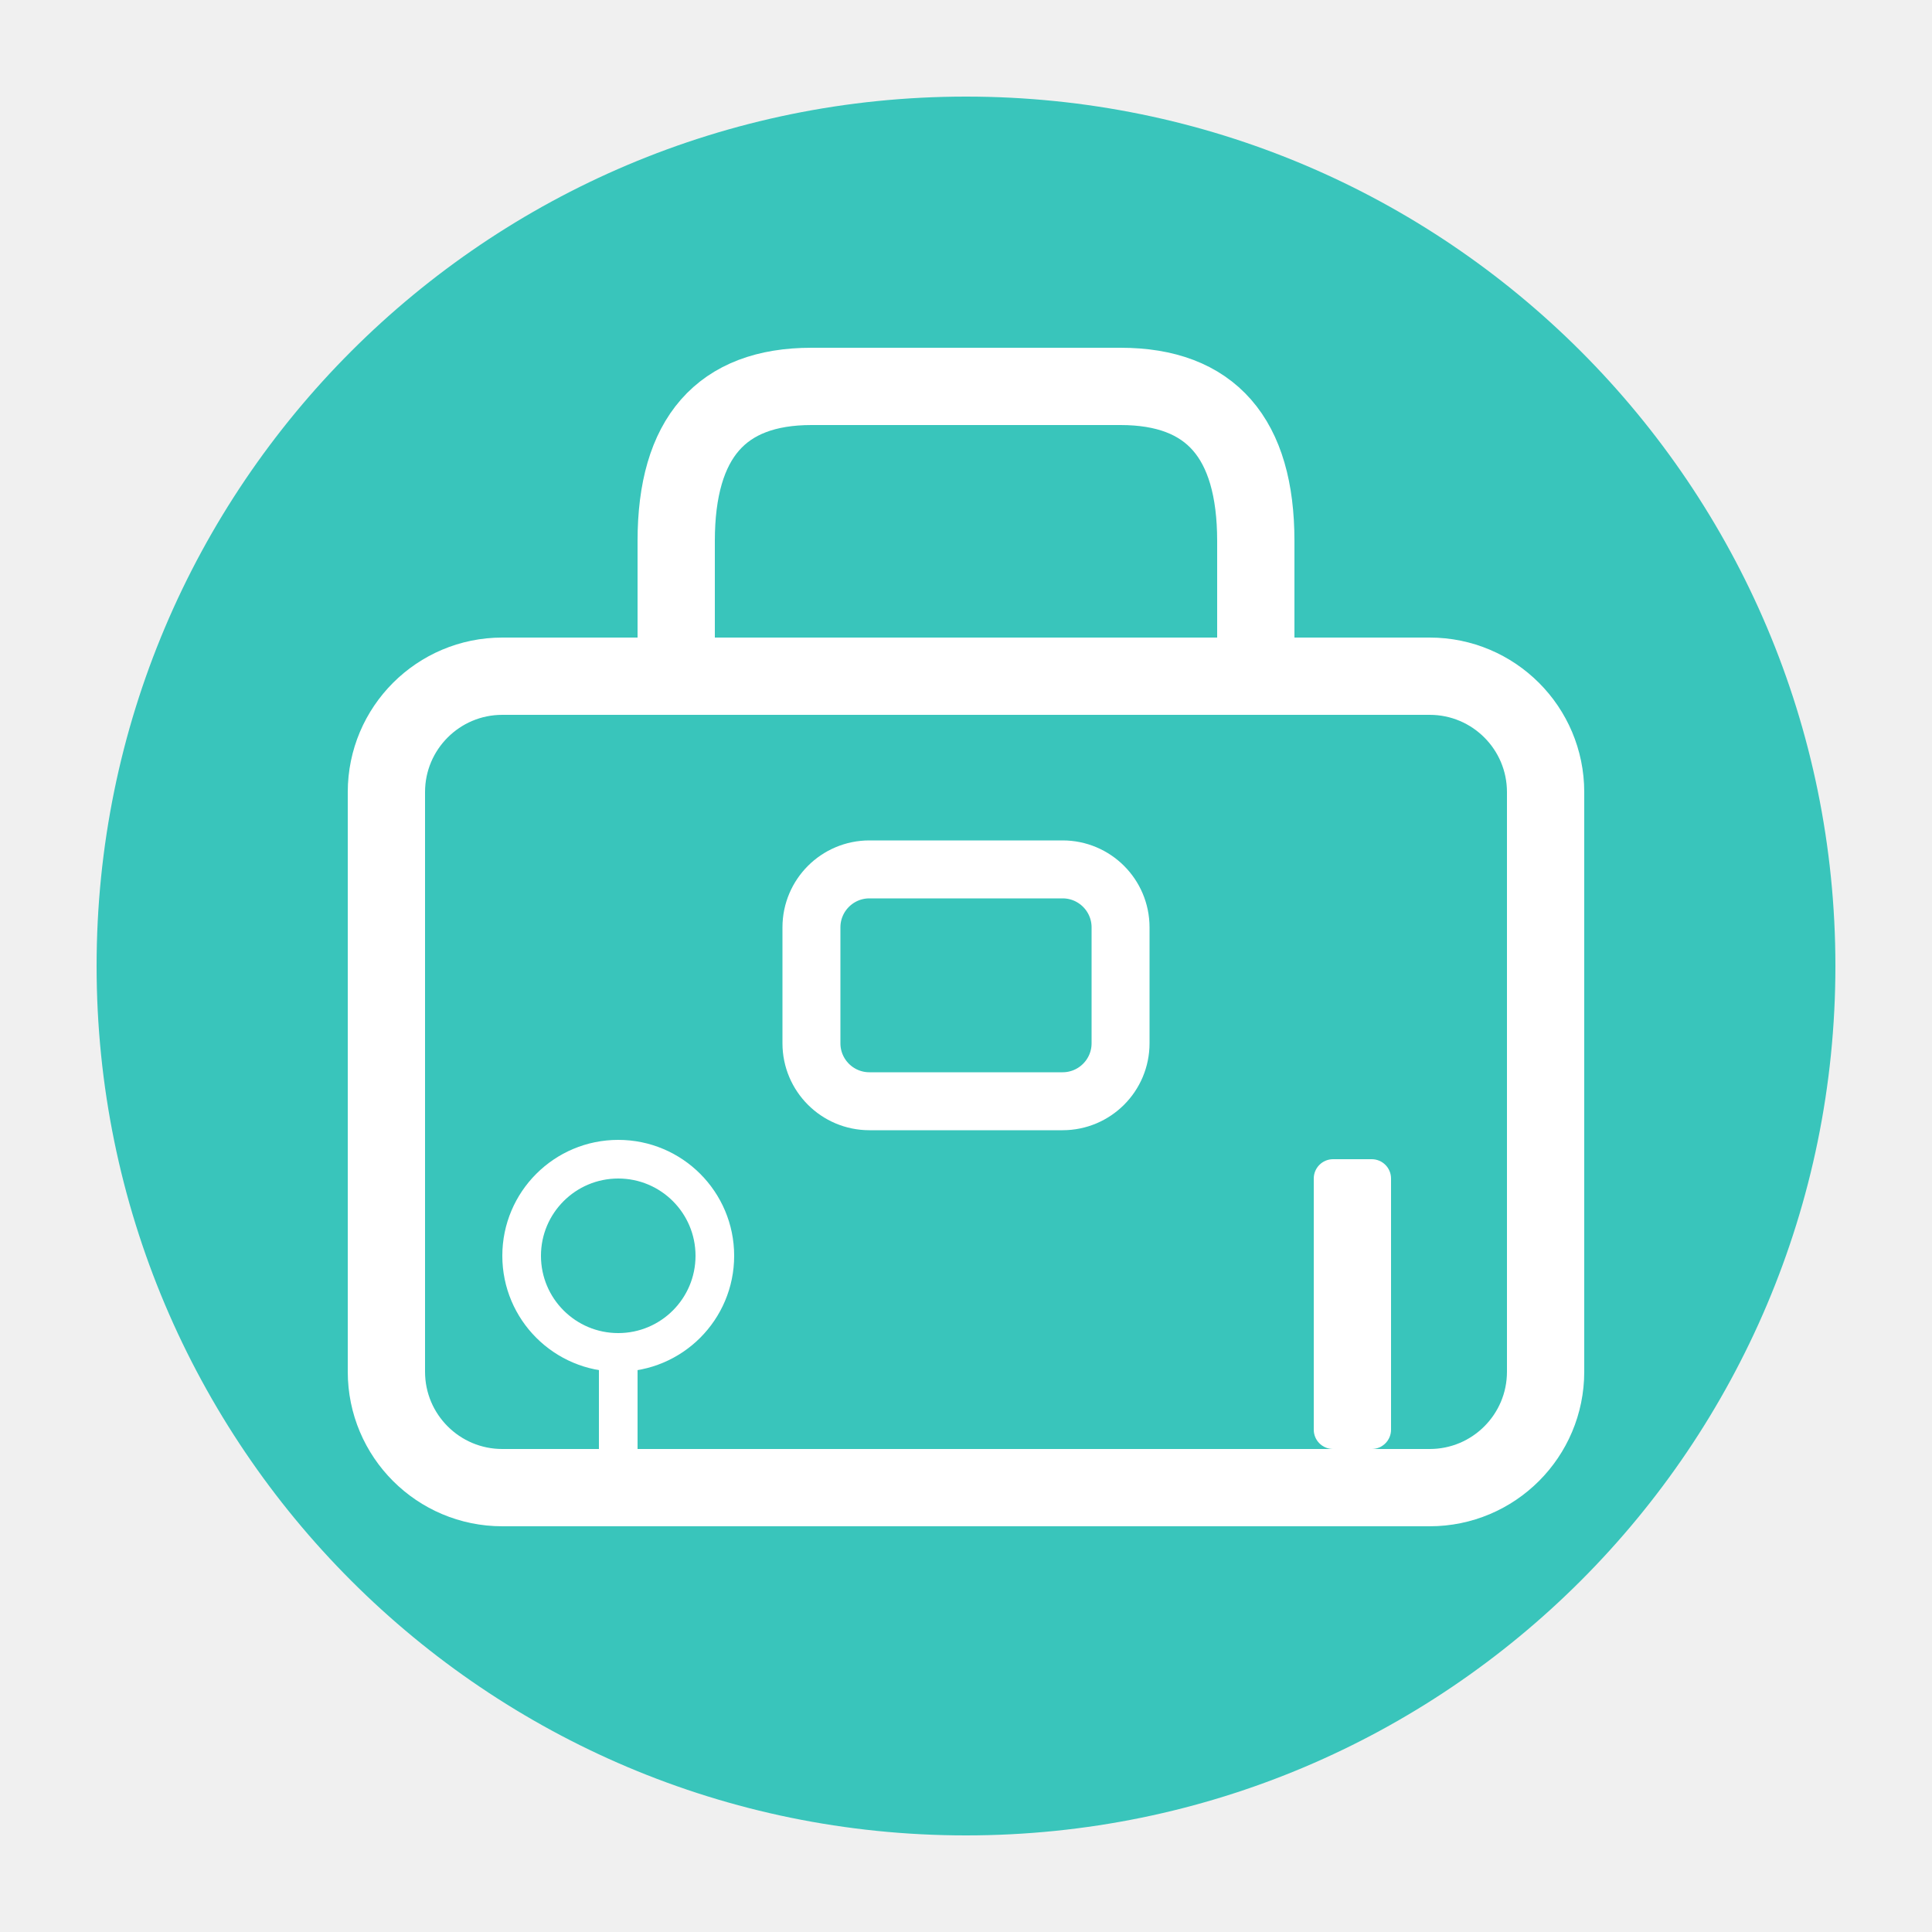
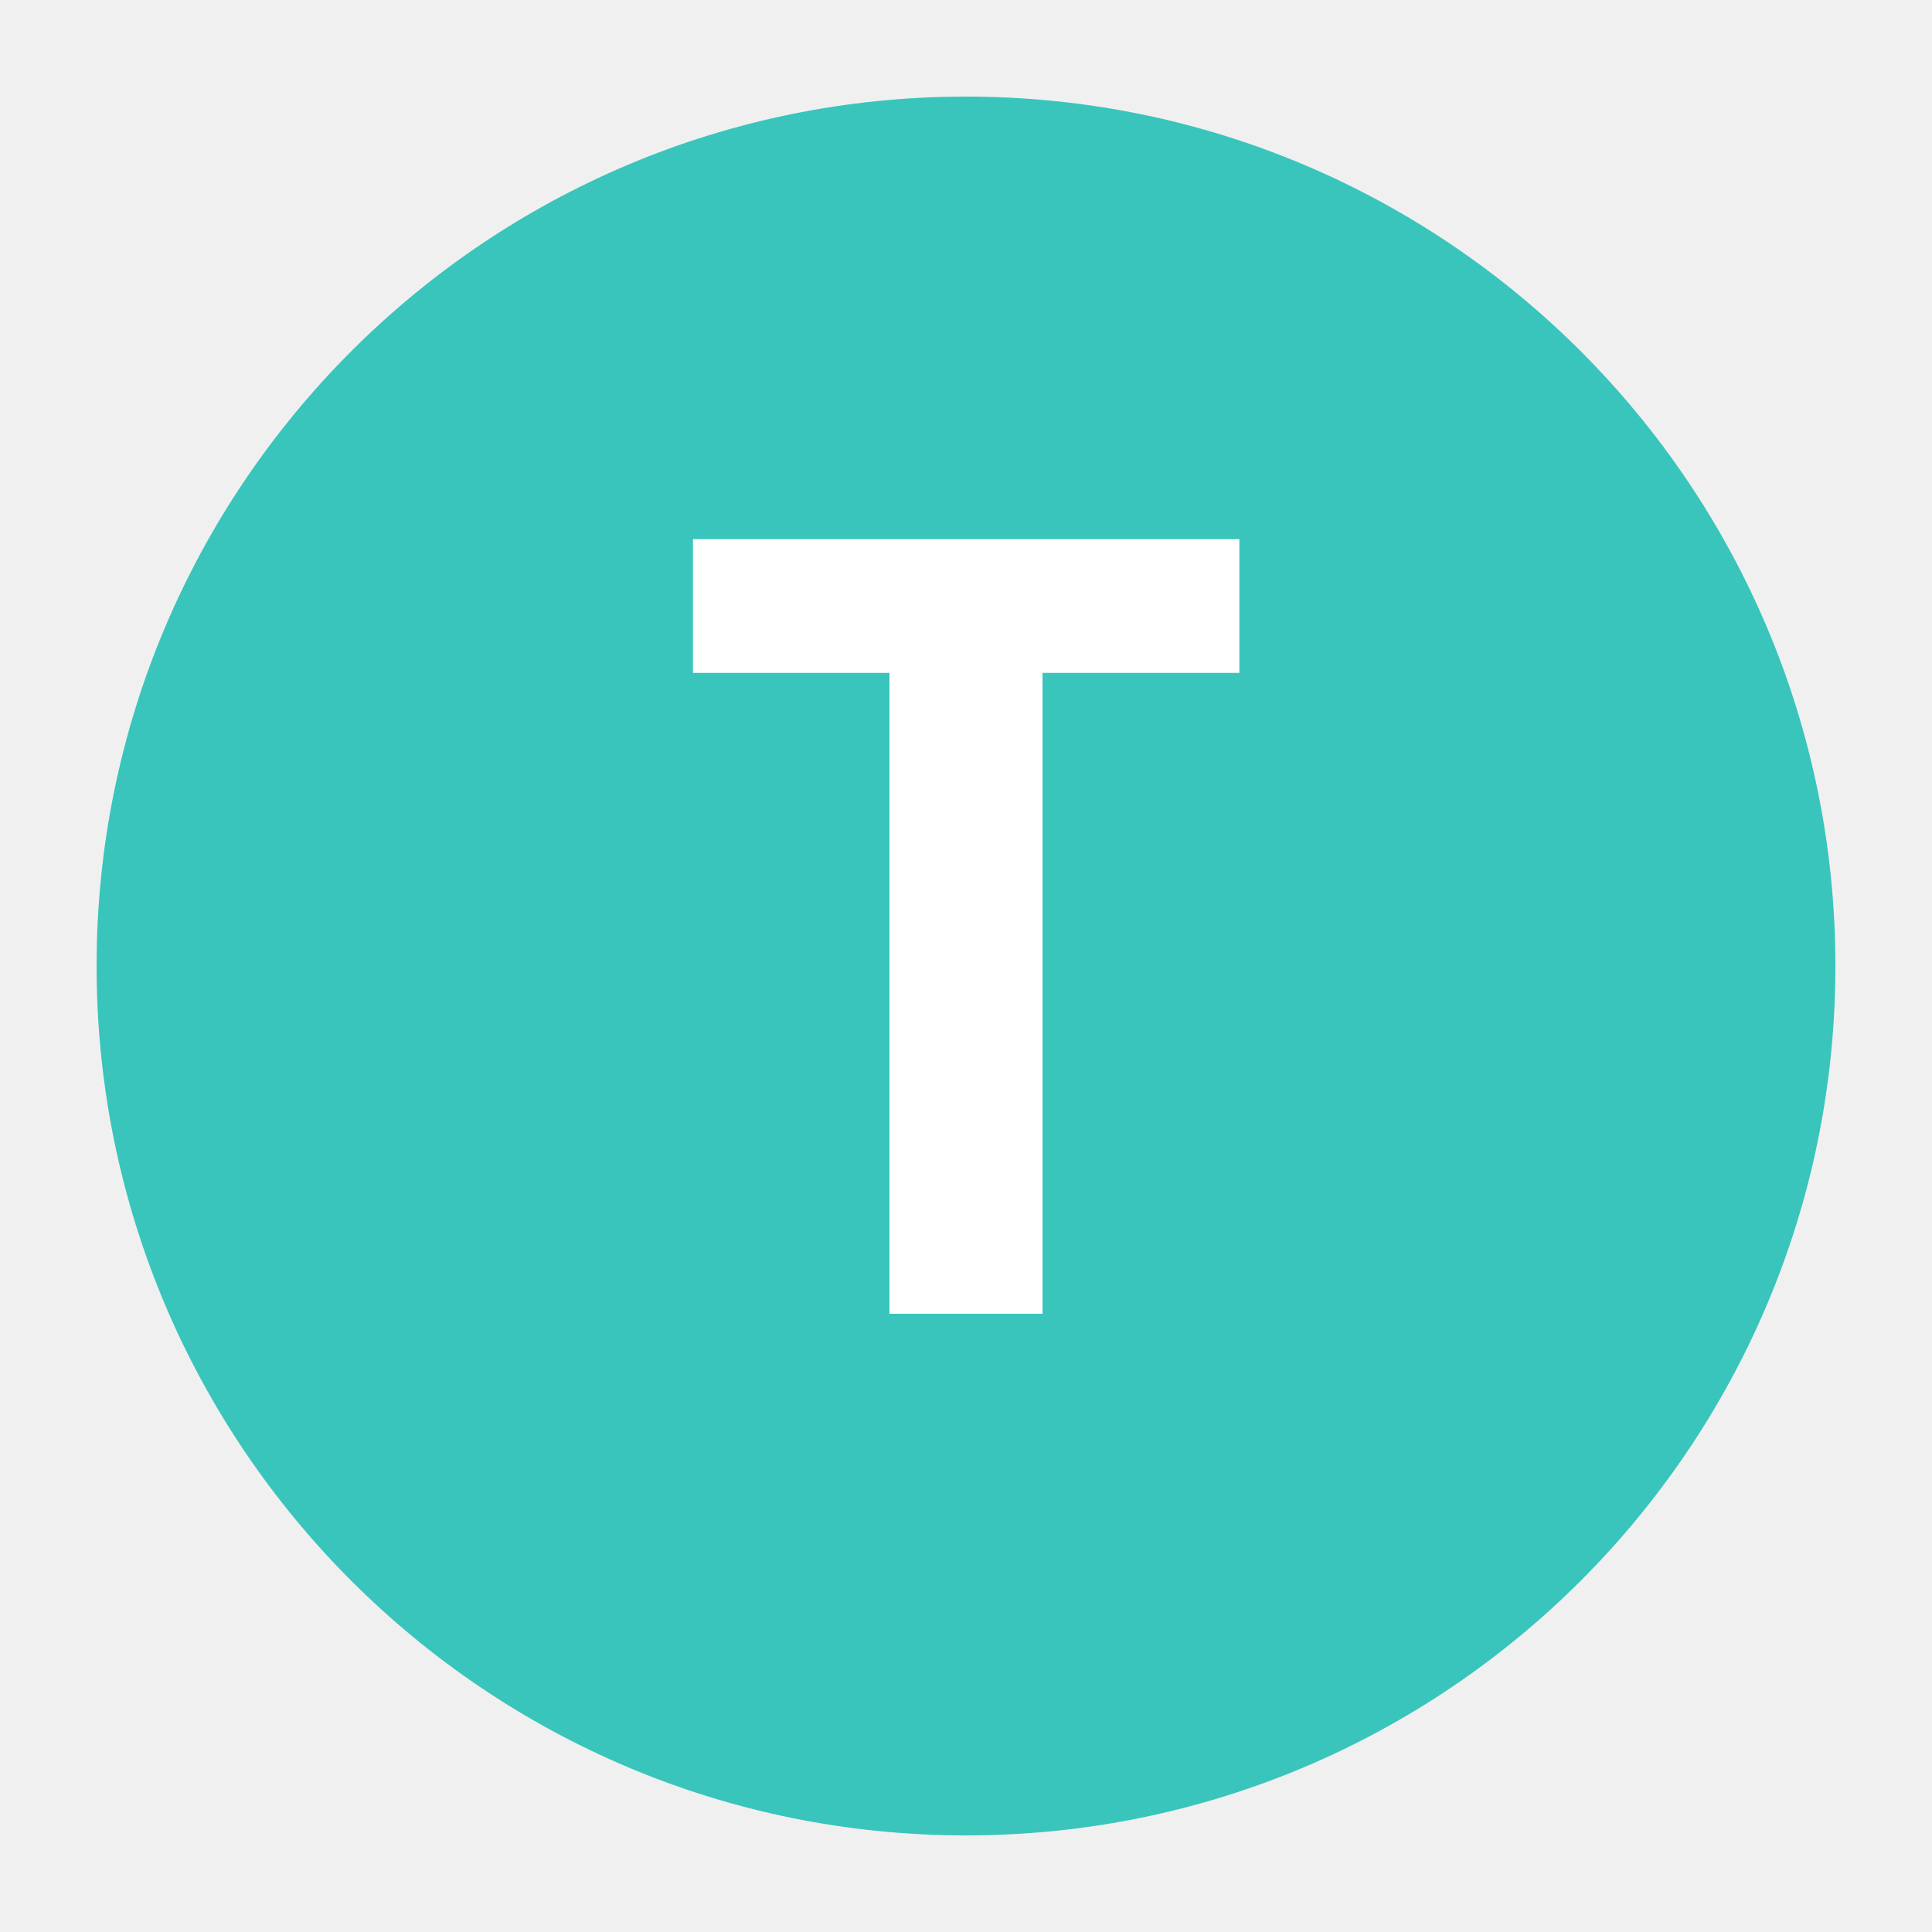
<svg xmlns="http://www.w3.org/2000/svg" viewBox="0 0 100 100">
  <circle cx="50" cy="50" r="45" fill="#39C5BB" />
-   <rect x="20" y="35" width="60" height="42" rx="6" fill="none" stroke="white" stroke-width="4" />
-   <path d="M35 35 L35 28 Q35 20 42 20 L58 20 Q65 20 65 28 L65 35" fill="none" stroke="white" stroke-width="4" stroke-linecap="round" />
-   <rect x="42" y="45" width="16" height="12" rx="3" fill="none" stroke="white" stroke-width="3" />
-   <circle cx="32" cy="65" r="5" fill="none" stroke="white" stroke-width="2" />
-   <line x1="32" y1="70" x2="32" y2="75" stroke="white" stroke-width="2" />
-   <rect x="68" y="60" width="4" height="15" fill="white" rx="1" />
+   <text x="50" y="68" font-size="55" text-anchor="middle" fill="white" font-family="Consolas, monospace" font-weight="bold">T</text>
</svg>
